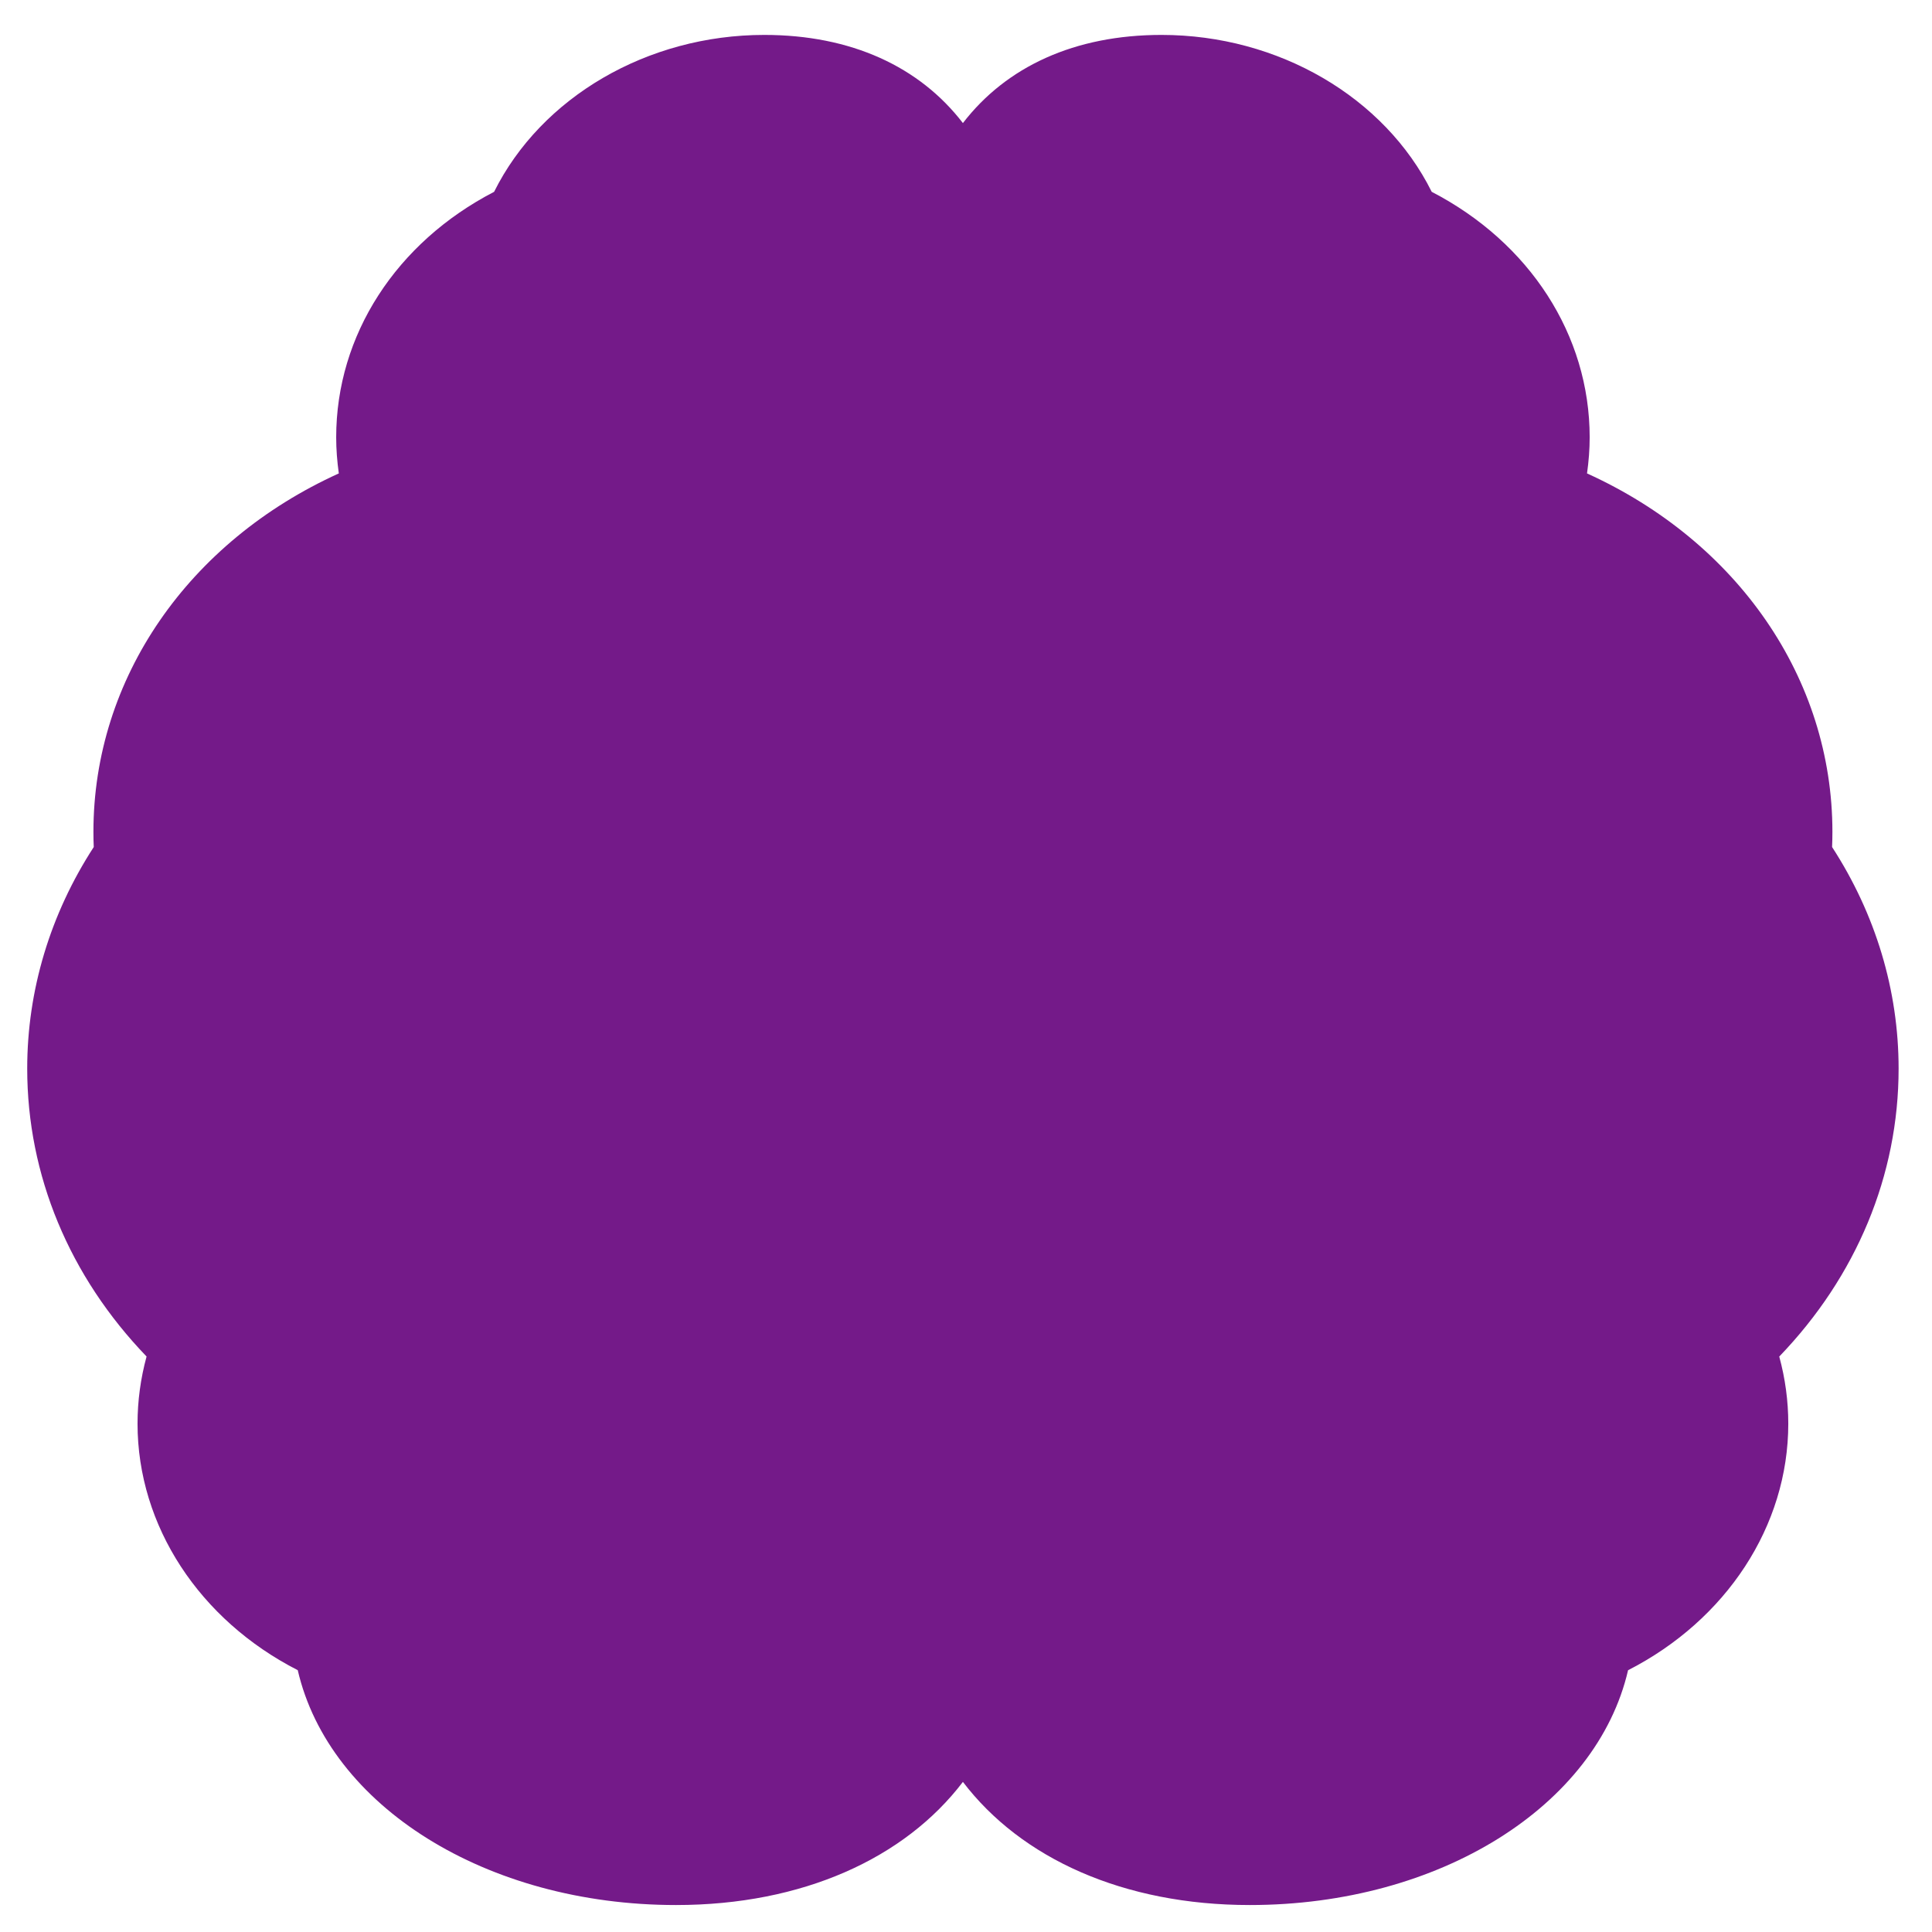
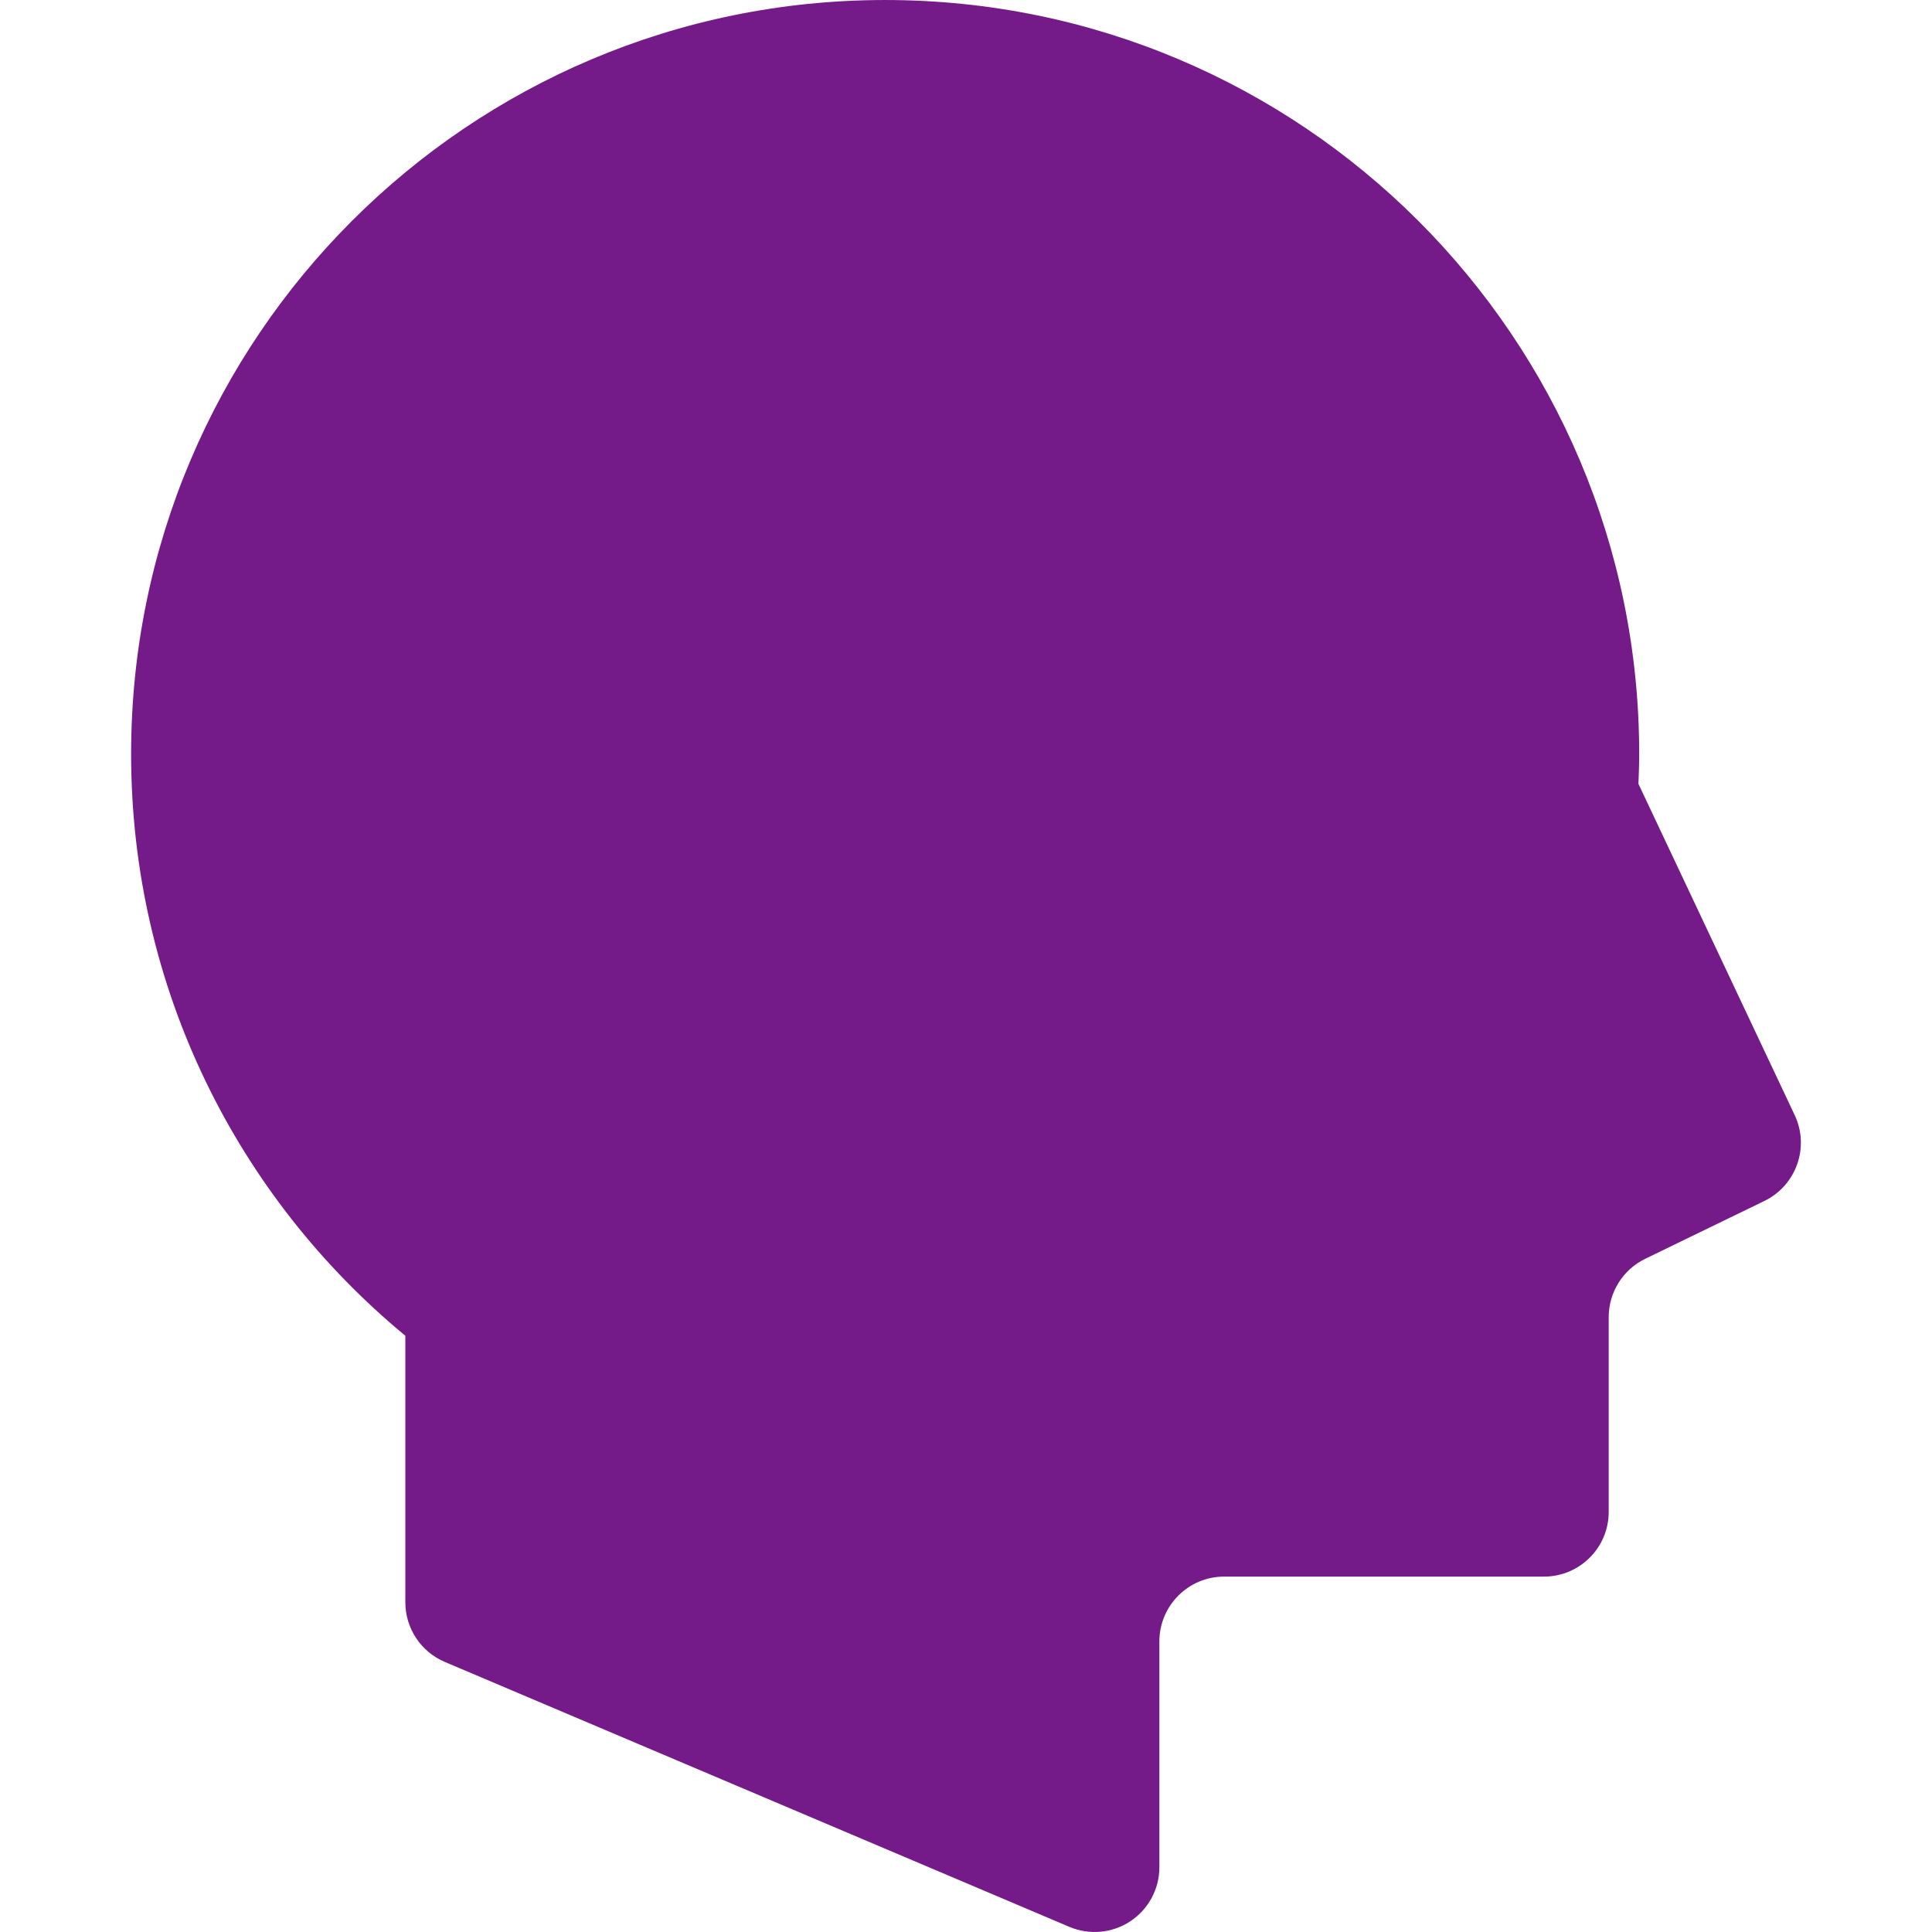
- <svg xmlns="http://www.w3.org/2000/svg" viewBox="-6.298 -1.646 95 95" width="90" height="90" fill="#741a89">
-   <path d="M 87.06 50.899 C 87.06 47.057 85.931 43.307 83.789 40.004 C 83.8 39.755 83.805 39.506 83.805 39.258 C 83.805 31.71 79.135 24.989 71.739 21.633 C 71.822 21.045 71.869 20.453 71.869 19.857 C 71.869 14.828 68.917 10.282 64.102 7.786 C 61.786 3.136 56.571 0.071 50.816 0.071 C 46.549 0.071 43.186 1.629 41.05 4.406 C 38.914 1.629 35.551 0.071 31.284 0.071 C 25.529 0.071 20.314 3.136 17.998 7.786 C 13.183 10.283 10.233 14.828 10.233 19.857 C 10.233 20.453 10.28 21.045 10.362 21.633 C 2.967 24.989 -1.704 31.71 -1.704 39.258 C -1.704 39.506 -1.7 39.755 -1.688 40.004 C -3.831 43.306 -4.96 47.056 -4.96 50.898 C -4.96 56.144 -2.884 61.117 0.909 65.056 C 0.617 66.132 0.465 67.237 0.465 68.358 C 0.465 73.392 3.517 78.013 8.343 80.48 C 9.886 87.15 17.596 92.028 26.944 92.028 C 33.16 92.028 38.187 89.734 41.05 85.973 C 43.913 89.734 48.942 92.028 55.157 92.028 C 64.504 92.028 72.214 87.15 73.757 80.482 C 78.583 78.015 81.635 73.393 81.635 68.36 C 81.635 67.238 81.484 66.133 81.191 65.058 C 84.985 61.118 87.06 56.145 87.06 50.899 Z" style="" transform="matrix(1, 0, 0, 1, 0, 0)" />
+ <svg xmlns="http://www.w3.org/2000/svg" version="1.1" id="_x32_" width="800px" height="800px" viewBox="0 0 512 512" xml:space="preserve">
+   <style type="text/css">
+ 
+ 	.st0{fill:#741a89;}
+ 
+ </style>
+   <g>
+     <path class="st0" d="M475.606,295.503L434.2,207.722c0.109-2.625,0.203-5.25,0.203-7.906c0-110.344-89.469-199.813-199.828-199.813   S34.747,89.472,34.747,199.815c0,62.063,28.281,117.516,72.672,154.172v70.625c0,6.891,4.109,13.125,10.453,15.813l165.5,70.203   c5.297,2.25,11.375,1.703,16.172-1.469c4.813-3.188,7.703-8.563,7.703-14.313v-59.859c0-9.469,7.688-17.172,17.156-17.172h84.766   c9.484,0,17.156-7.688,17.156-17.156V349.05c0-6.578,3.766-12.578,9.672-15.453l31.578-15.328   C476.044,314.144,479.622,304.003,475.606,295.503z" />
+   </g>
</svg>
